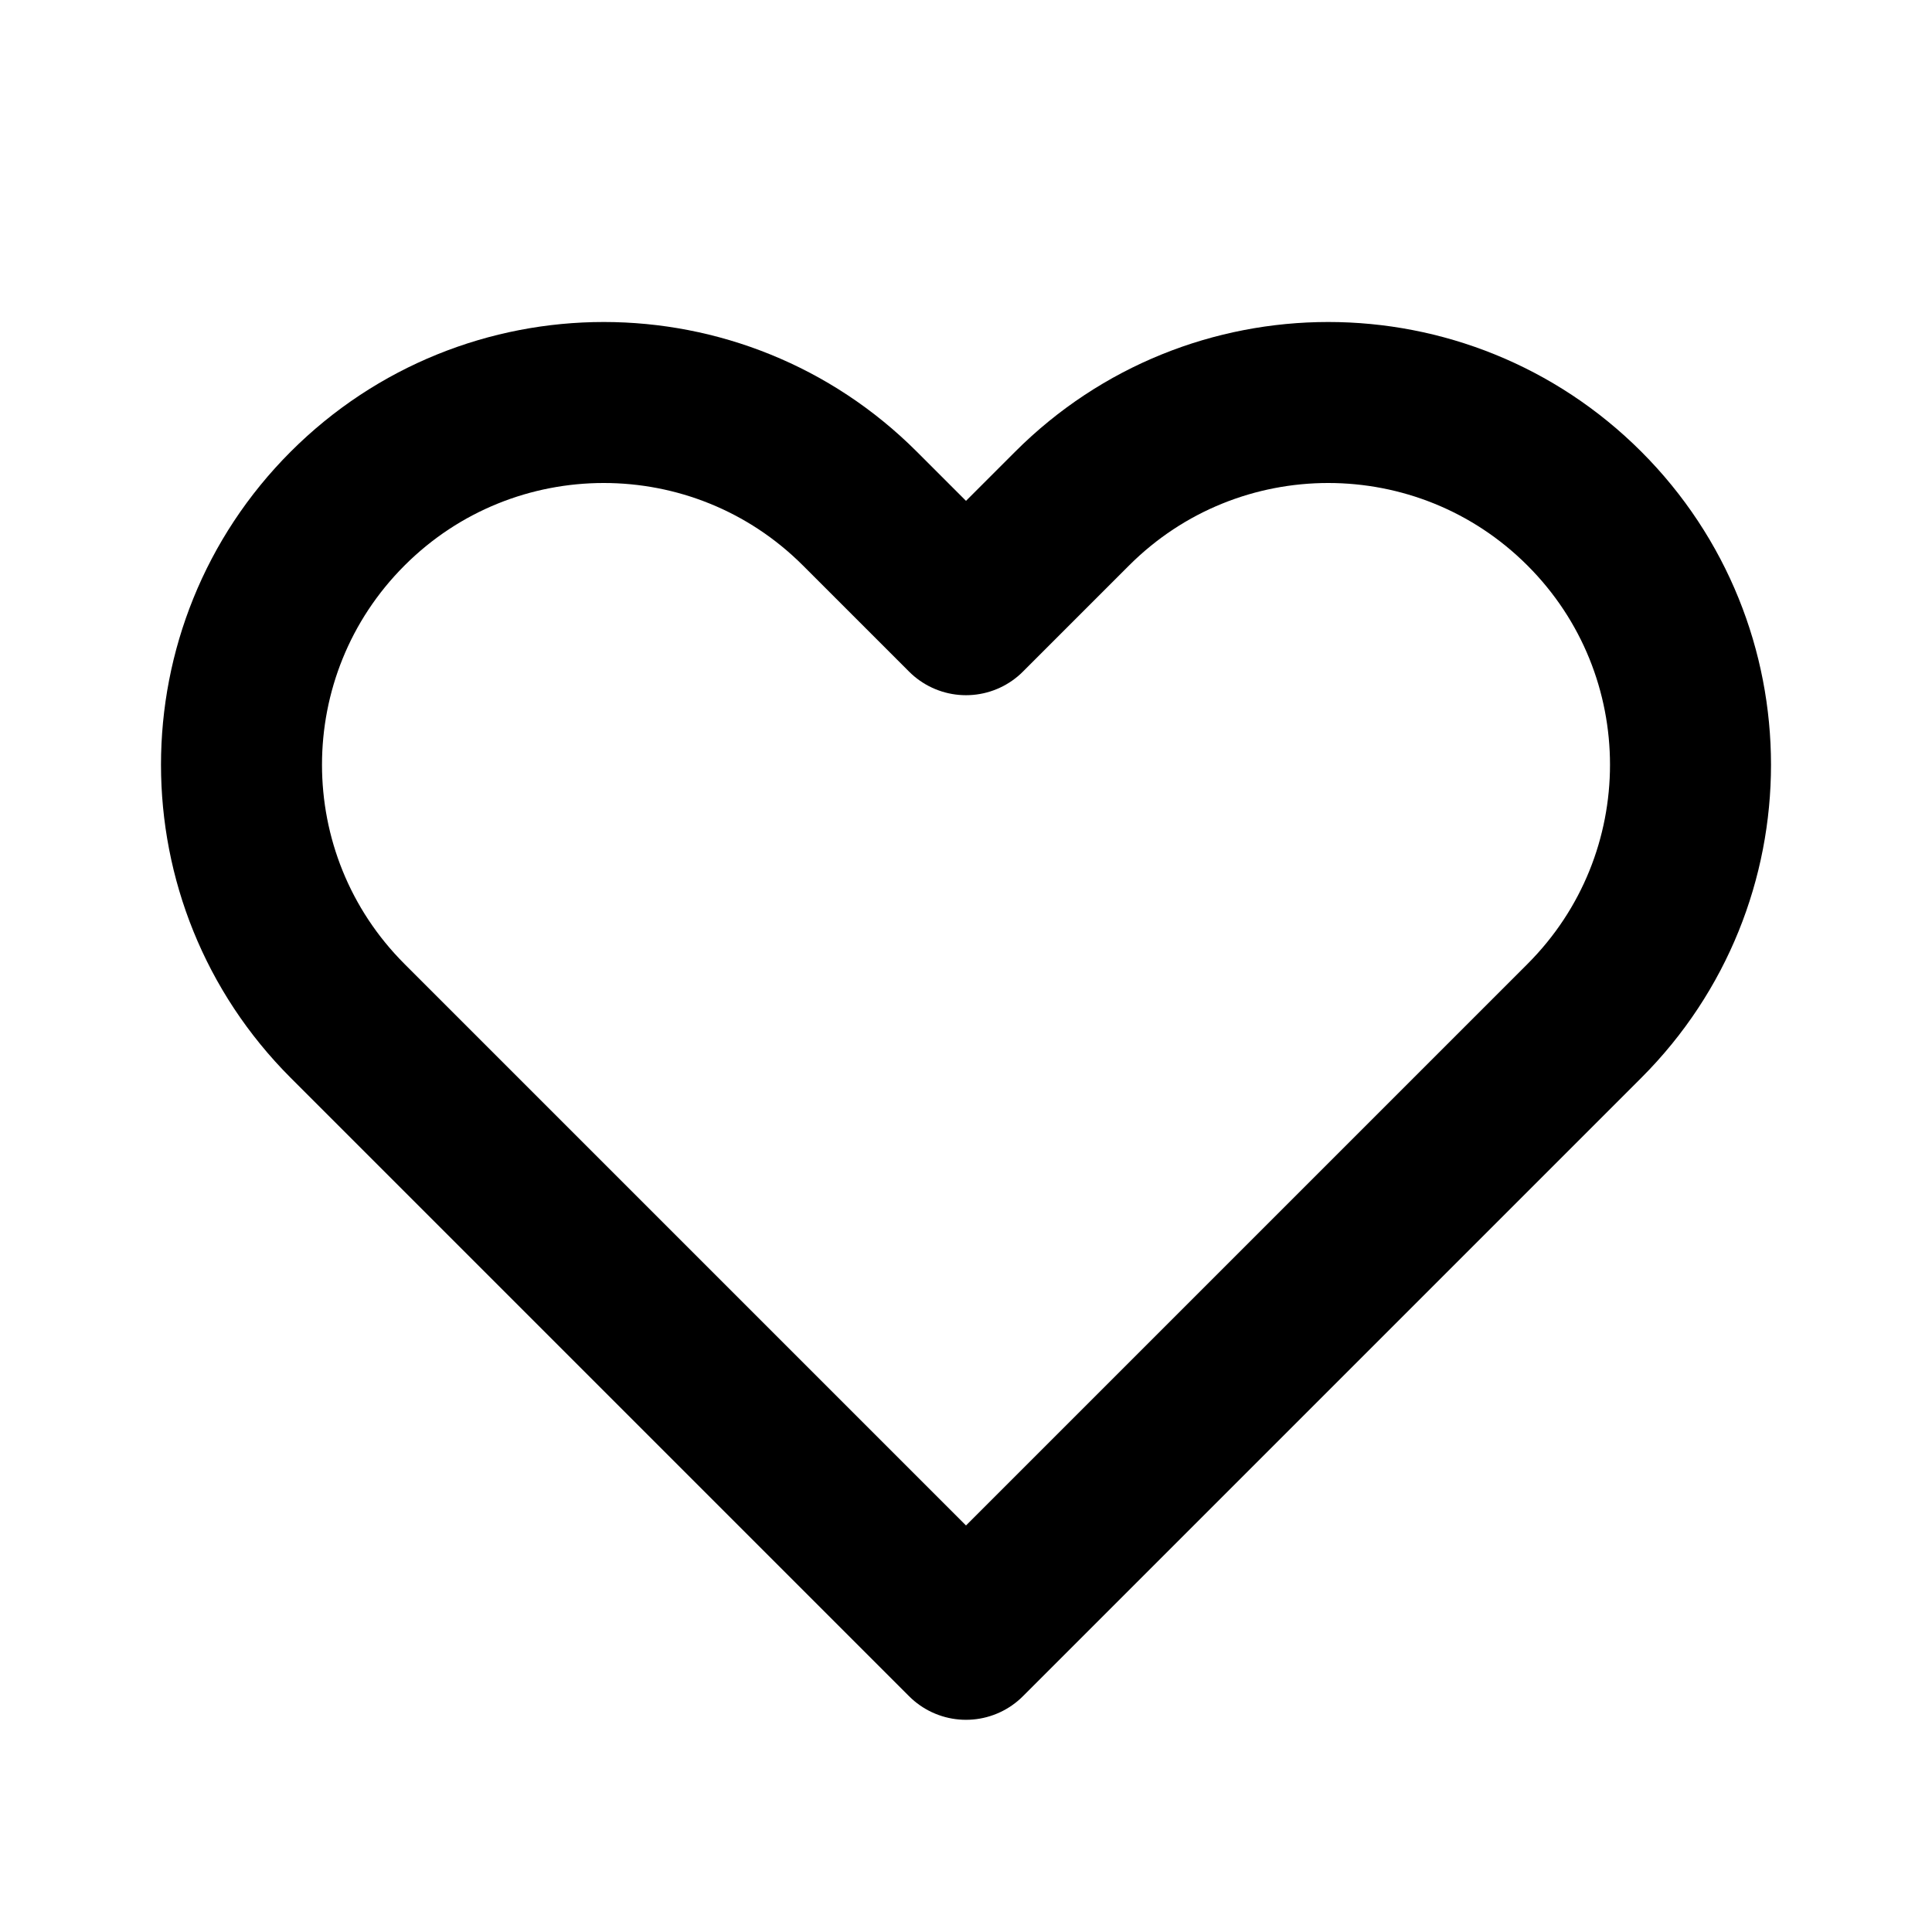
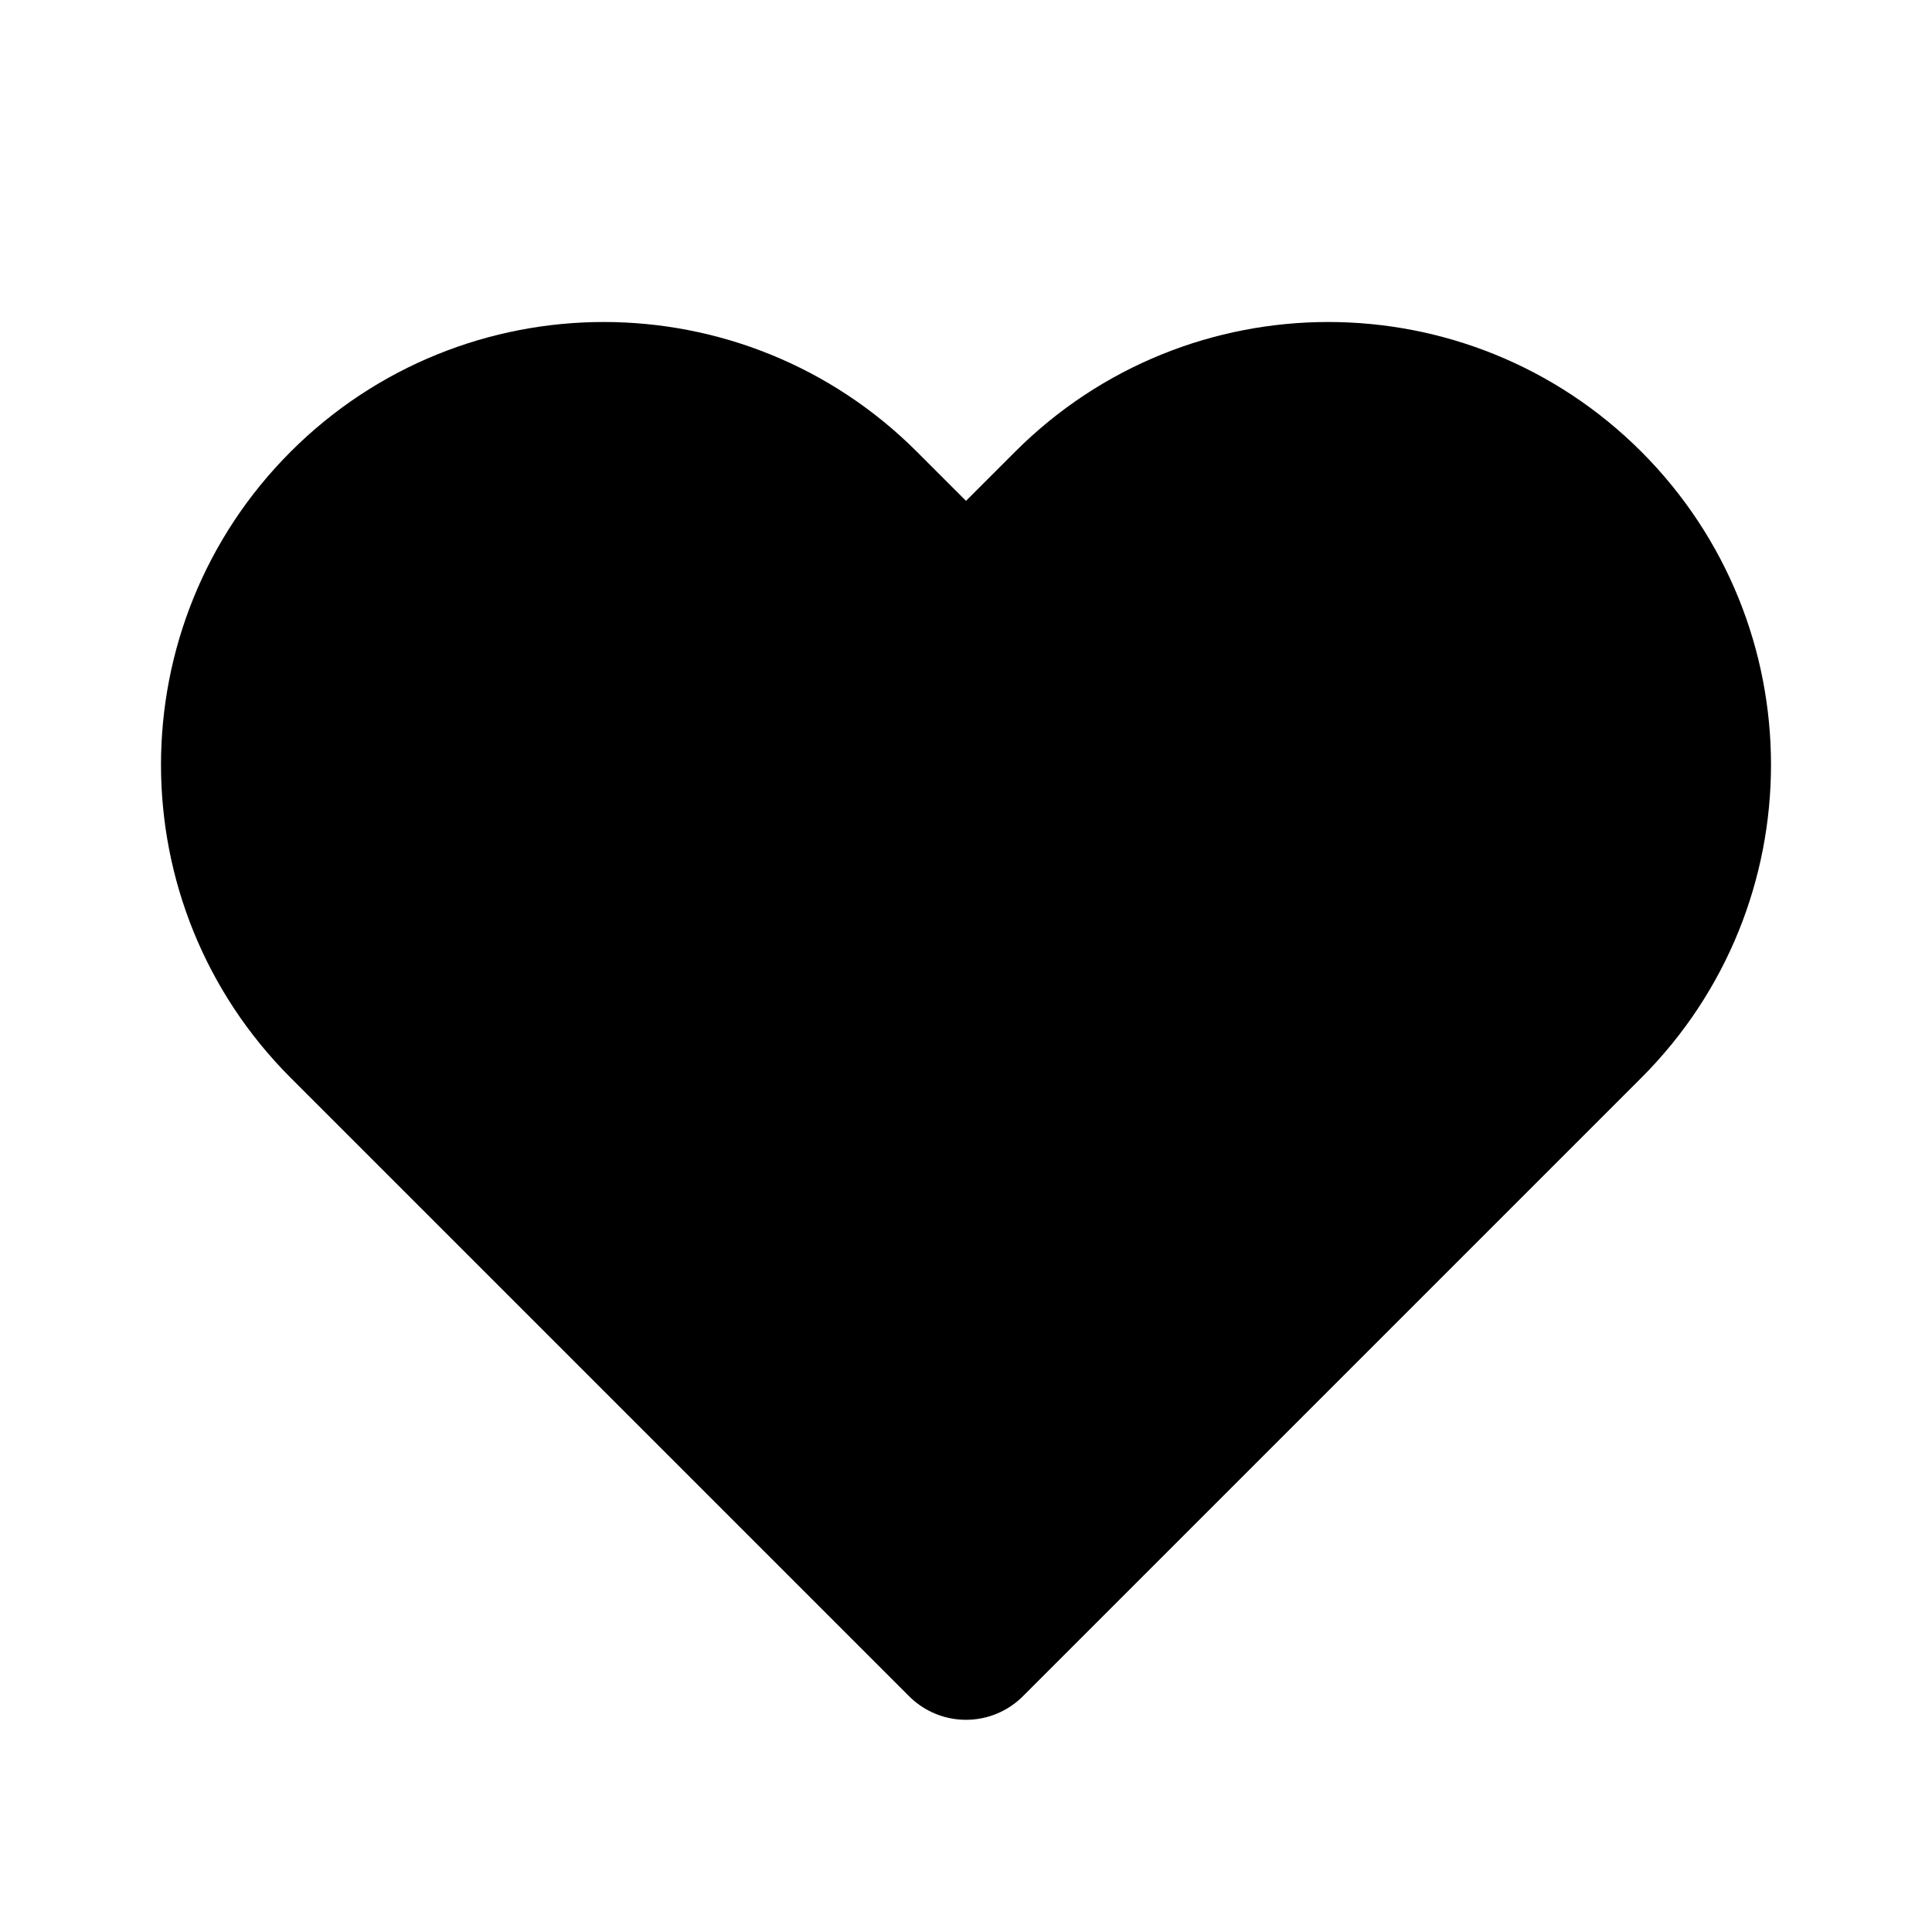
- <svg xmlns="http://www.w3.org/2000/svg" id="heart" class="h-6 w-6" fill="none" viewBox="0 0 24 24" stroke="currentColor">
+ <svg xmlns="http://www.w3.org/2000/svg" id="heart" class="h-6 w-6" fill="currentColor" viewBox="0 0 24 24" stroke="currentColor">
  <path stroke-linecap="round" stroke-linejoin="round" stroke-width="2" d="M4.318 6.318a4.5 4.5 0 000 6.364L12 20.364l7.682-7.682a4.5 4.5 0 00-6.364-6.364L12 7.636l-1.318-1.318a4.5 4.5 0 00-6.364 0z" />
</svg>
